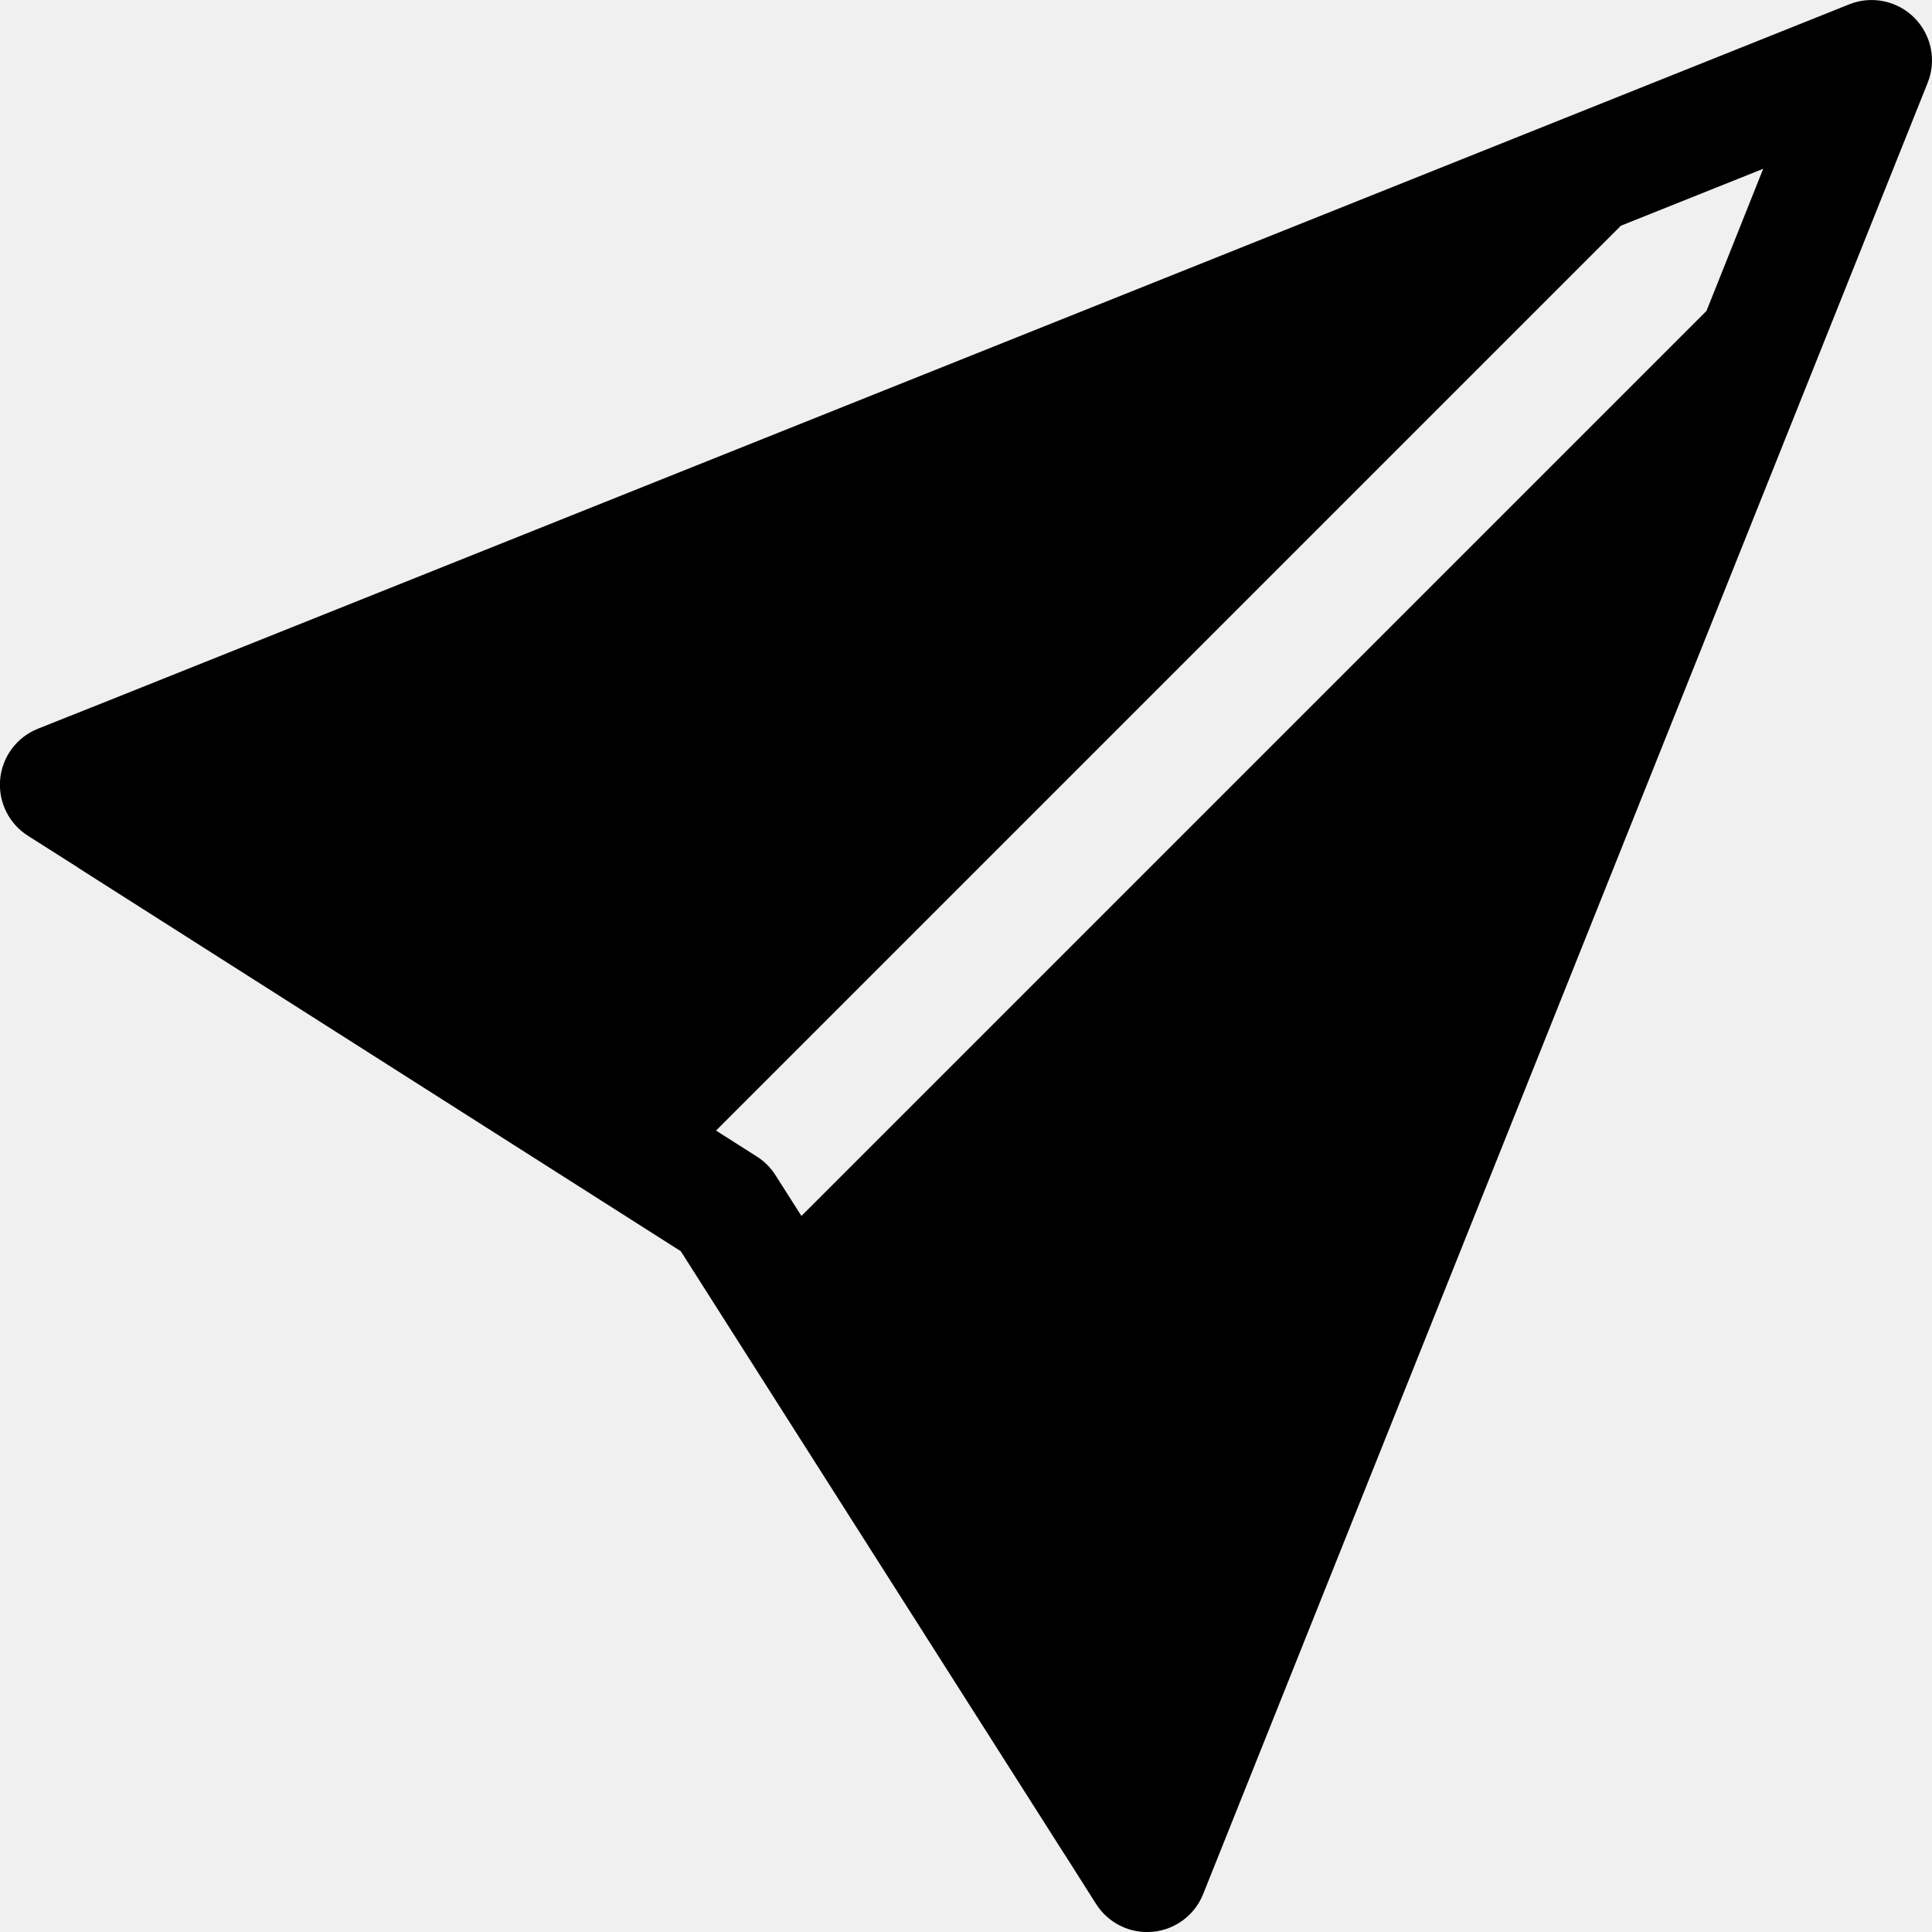
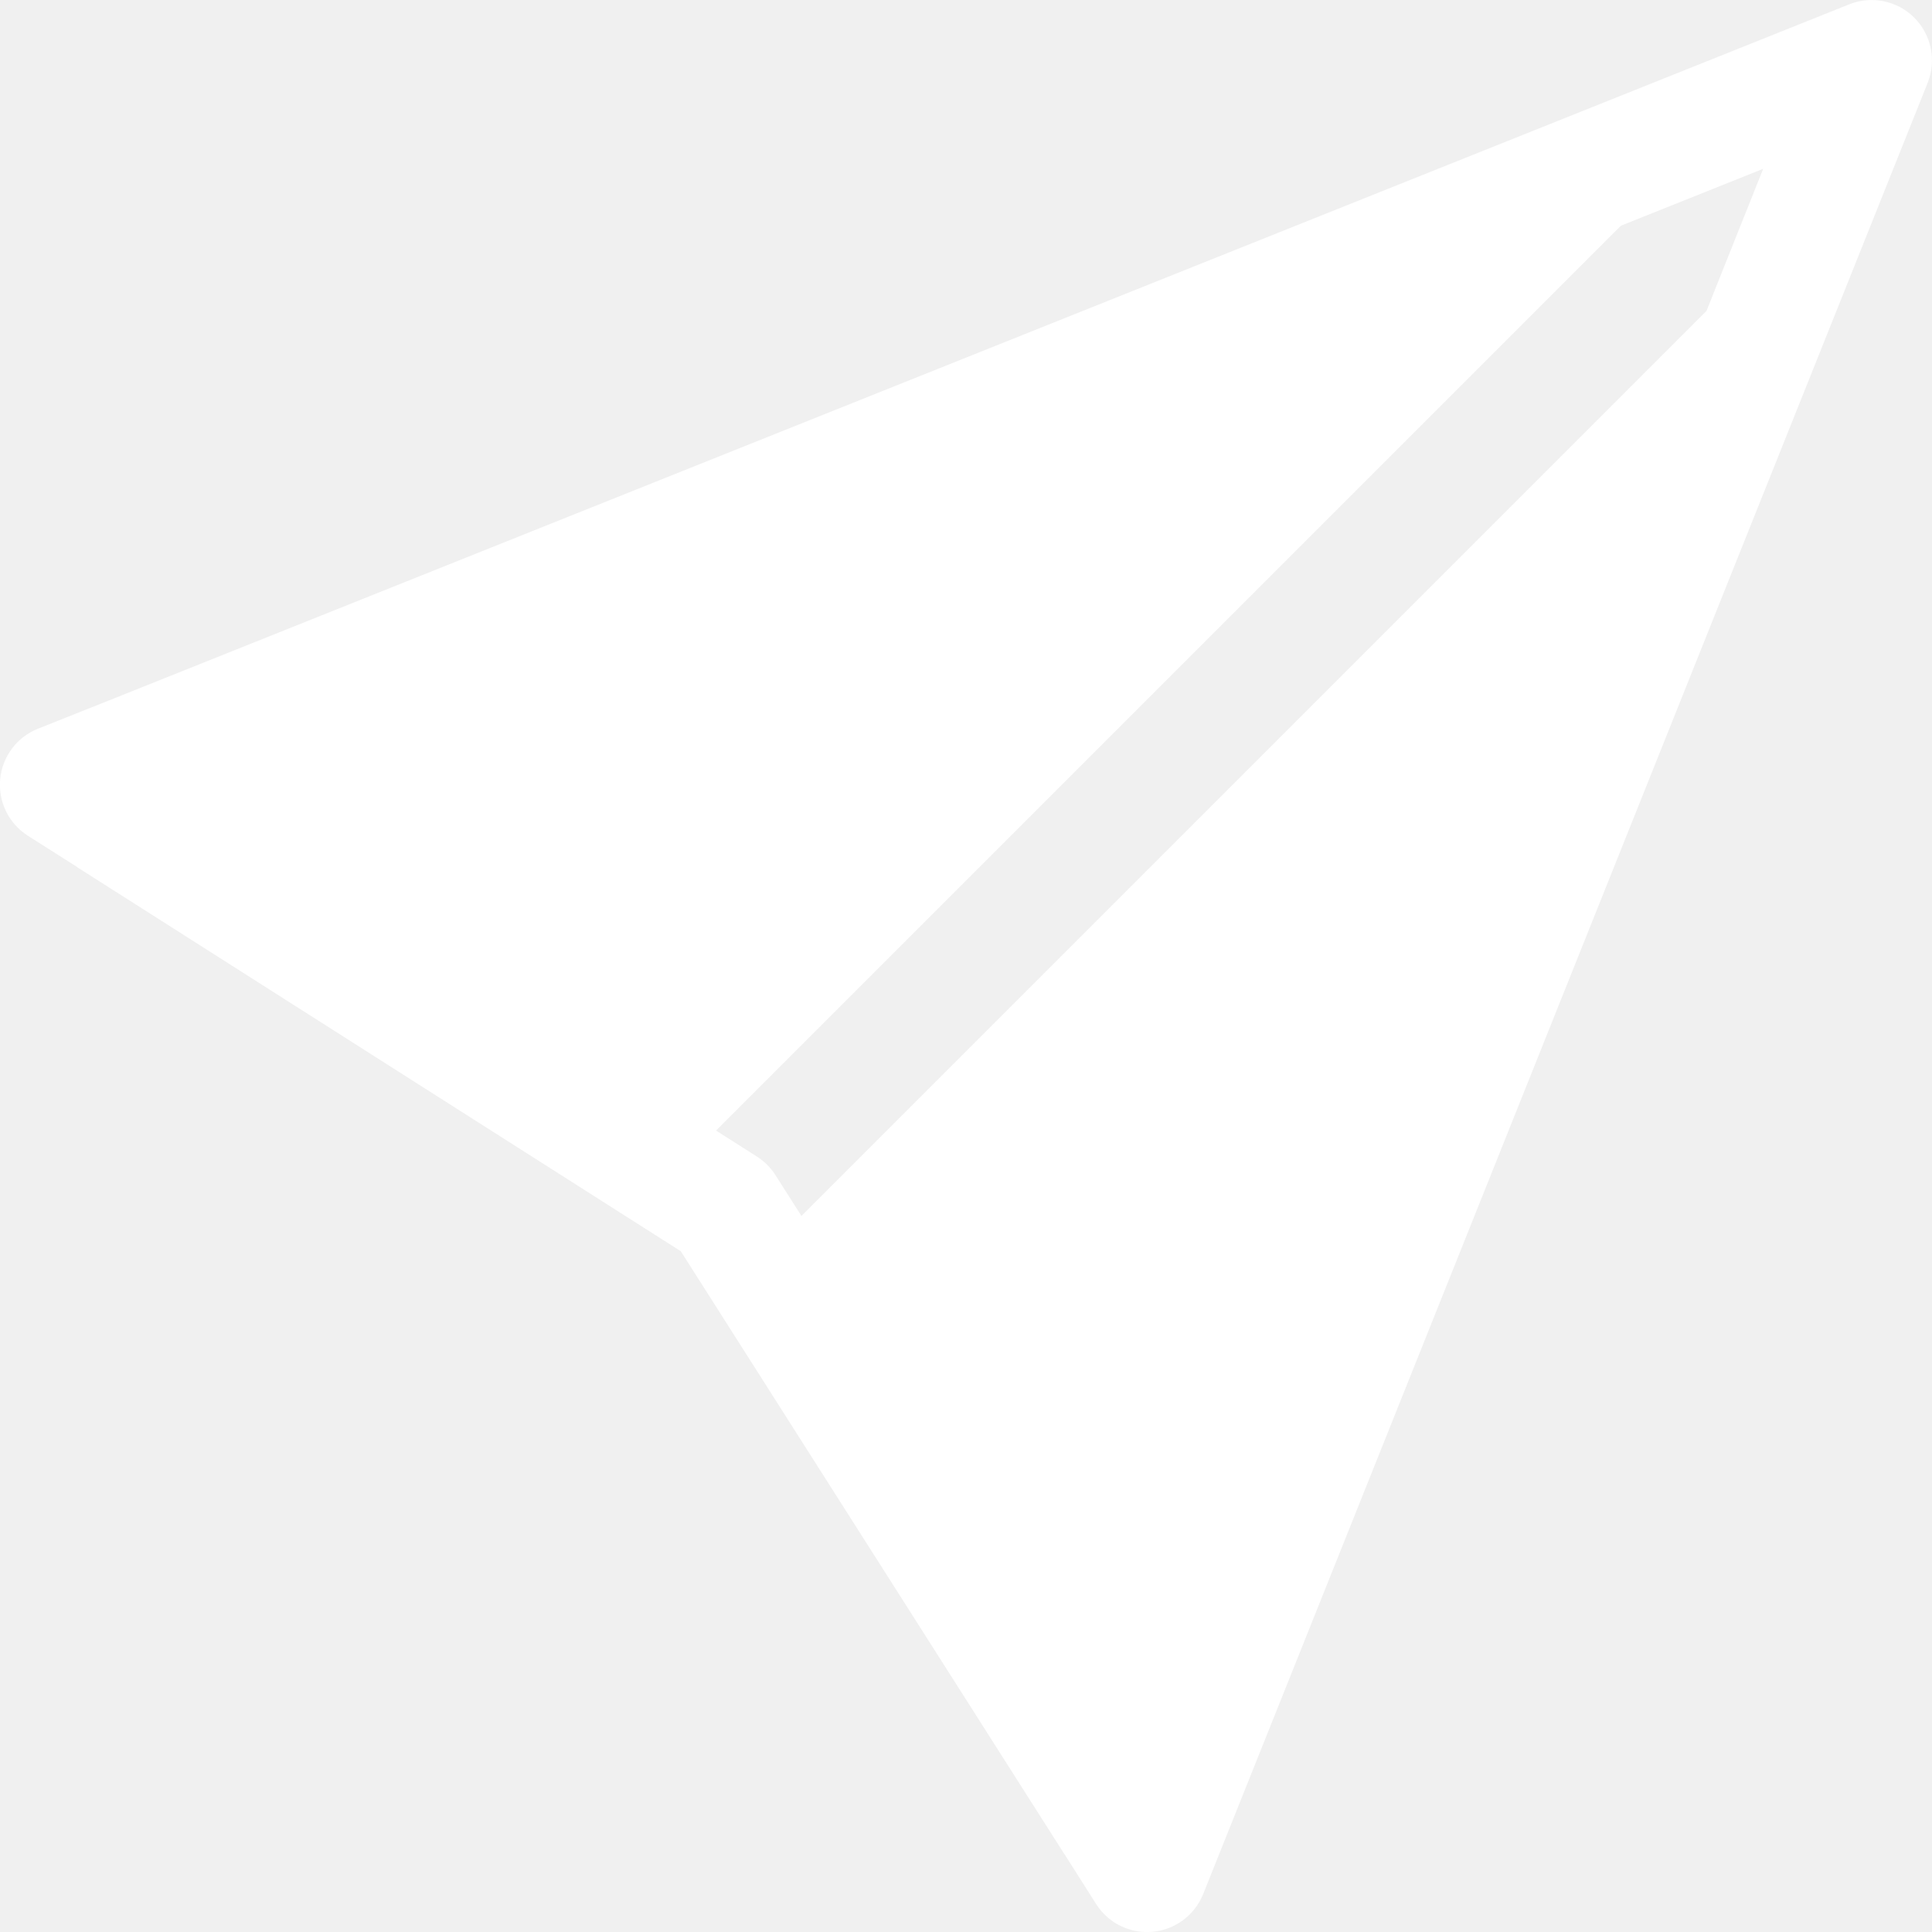
- <svg xmlns="http://www.w3.org/2000/svg" width="16" height="16" fill="currentColor" class="bi bi-send-fill" viewBox="0 0 16 16">
+ <svg xmlns="http://www.w3.org/2000/svg" width="16" height="16" fill="white" class="bi bi-send-fill" viewBox="0 0 16 16">
  <path d="M15.964.686a.5.5 0 0 0-.65-.65L.767 5.855H.766l-.452.18a.5.5 0 0 0-.082.887l.41.26.001.002 4.995 3.178 3.178 4.995.002.002.26.41a.5.5 0 0 0 .886-.083l6-15Zm-1.833 1.89L6.637 10.07l-.215-.338a.5.5 0 0 0-.154-.154l-.338-.215 7.494-7.494 1.178-.471-.47 1.178Z" />
</svg>
